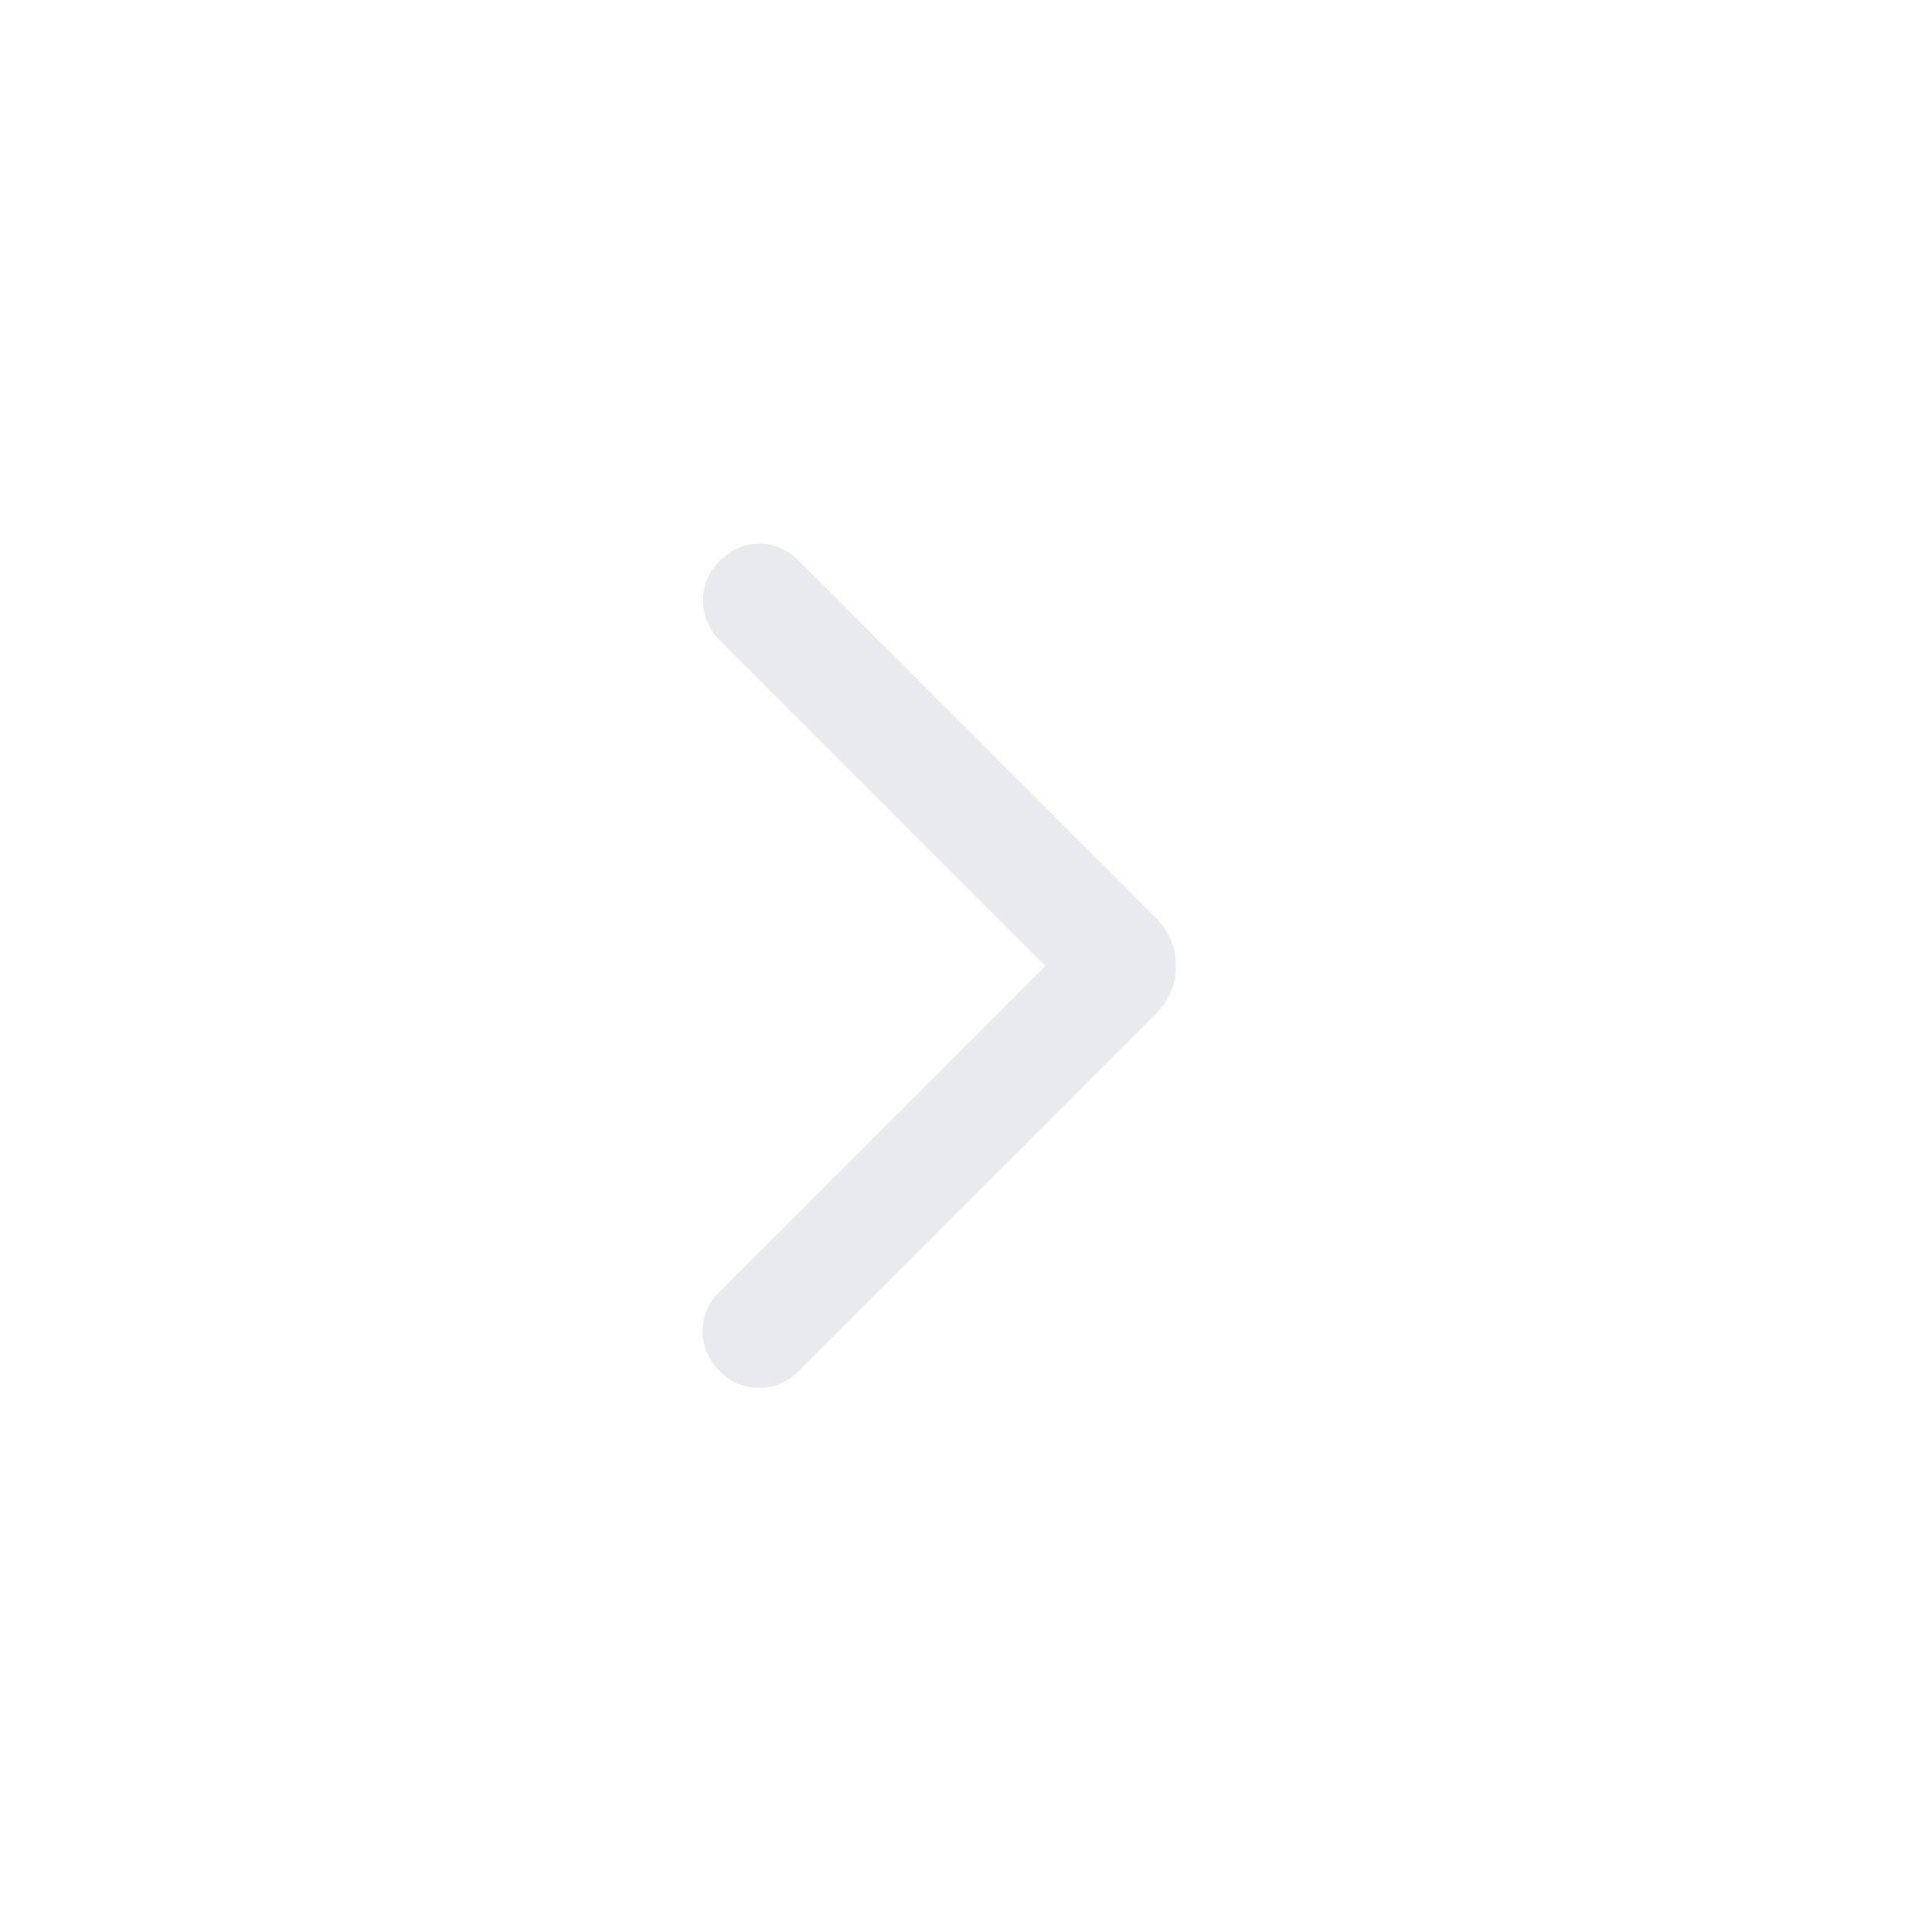
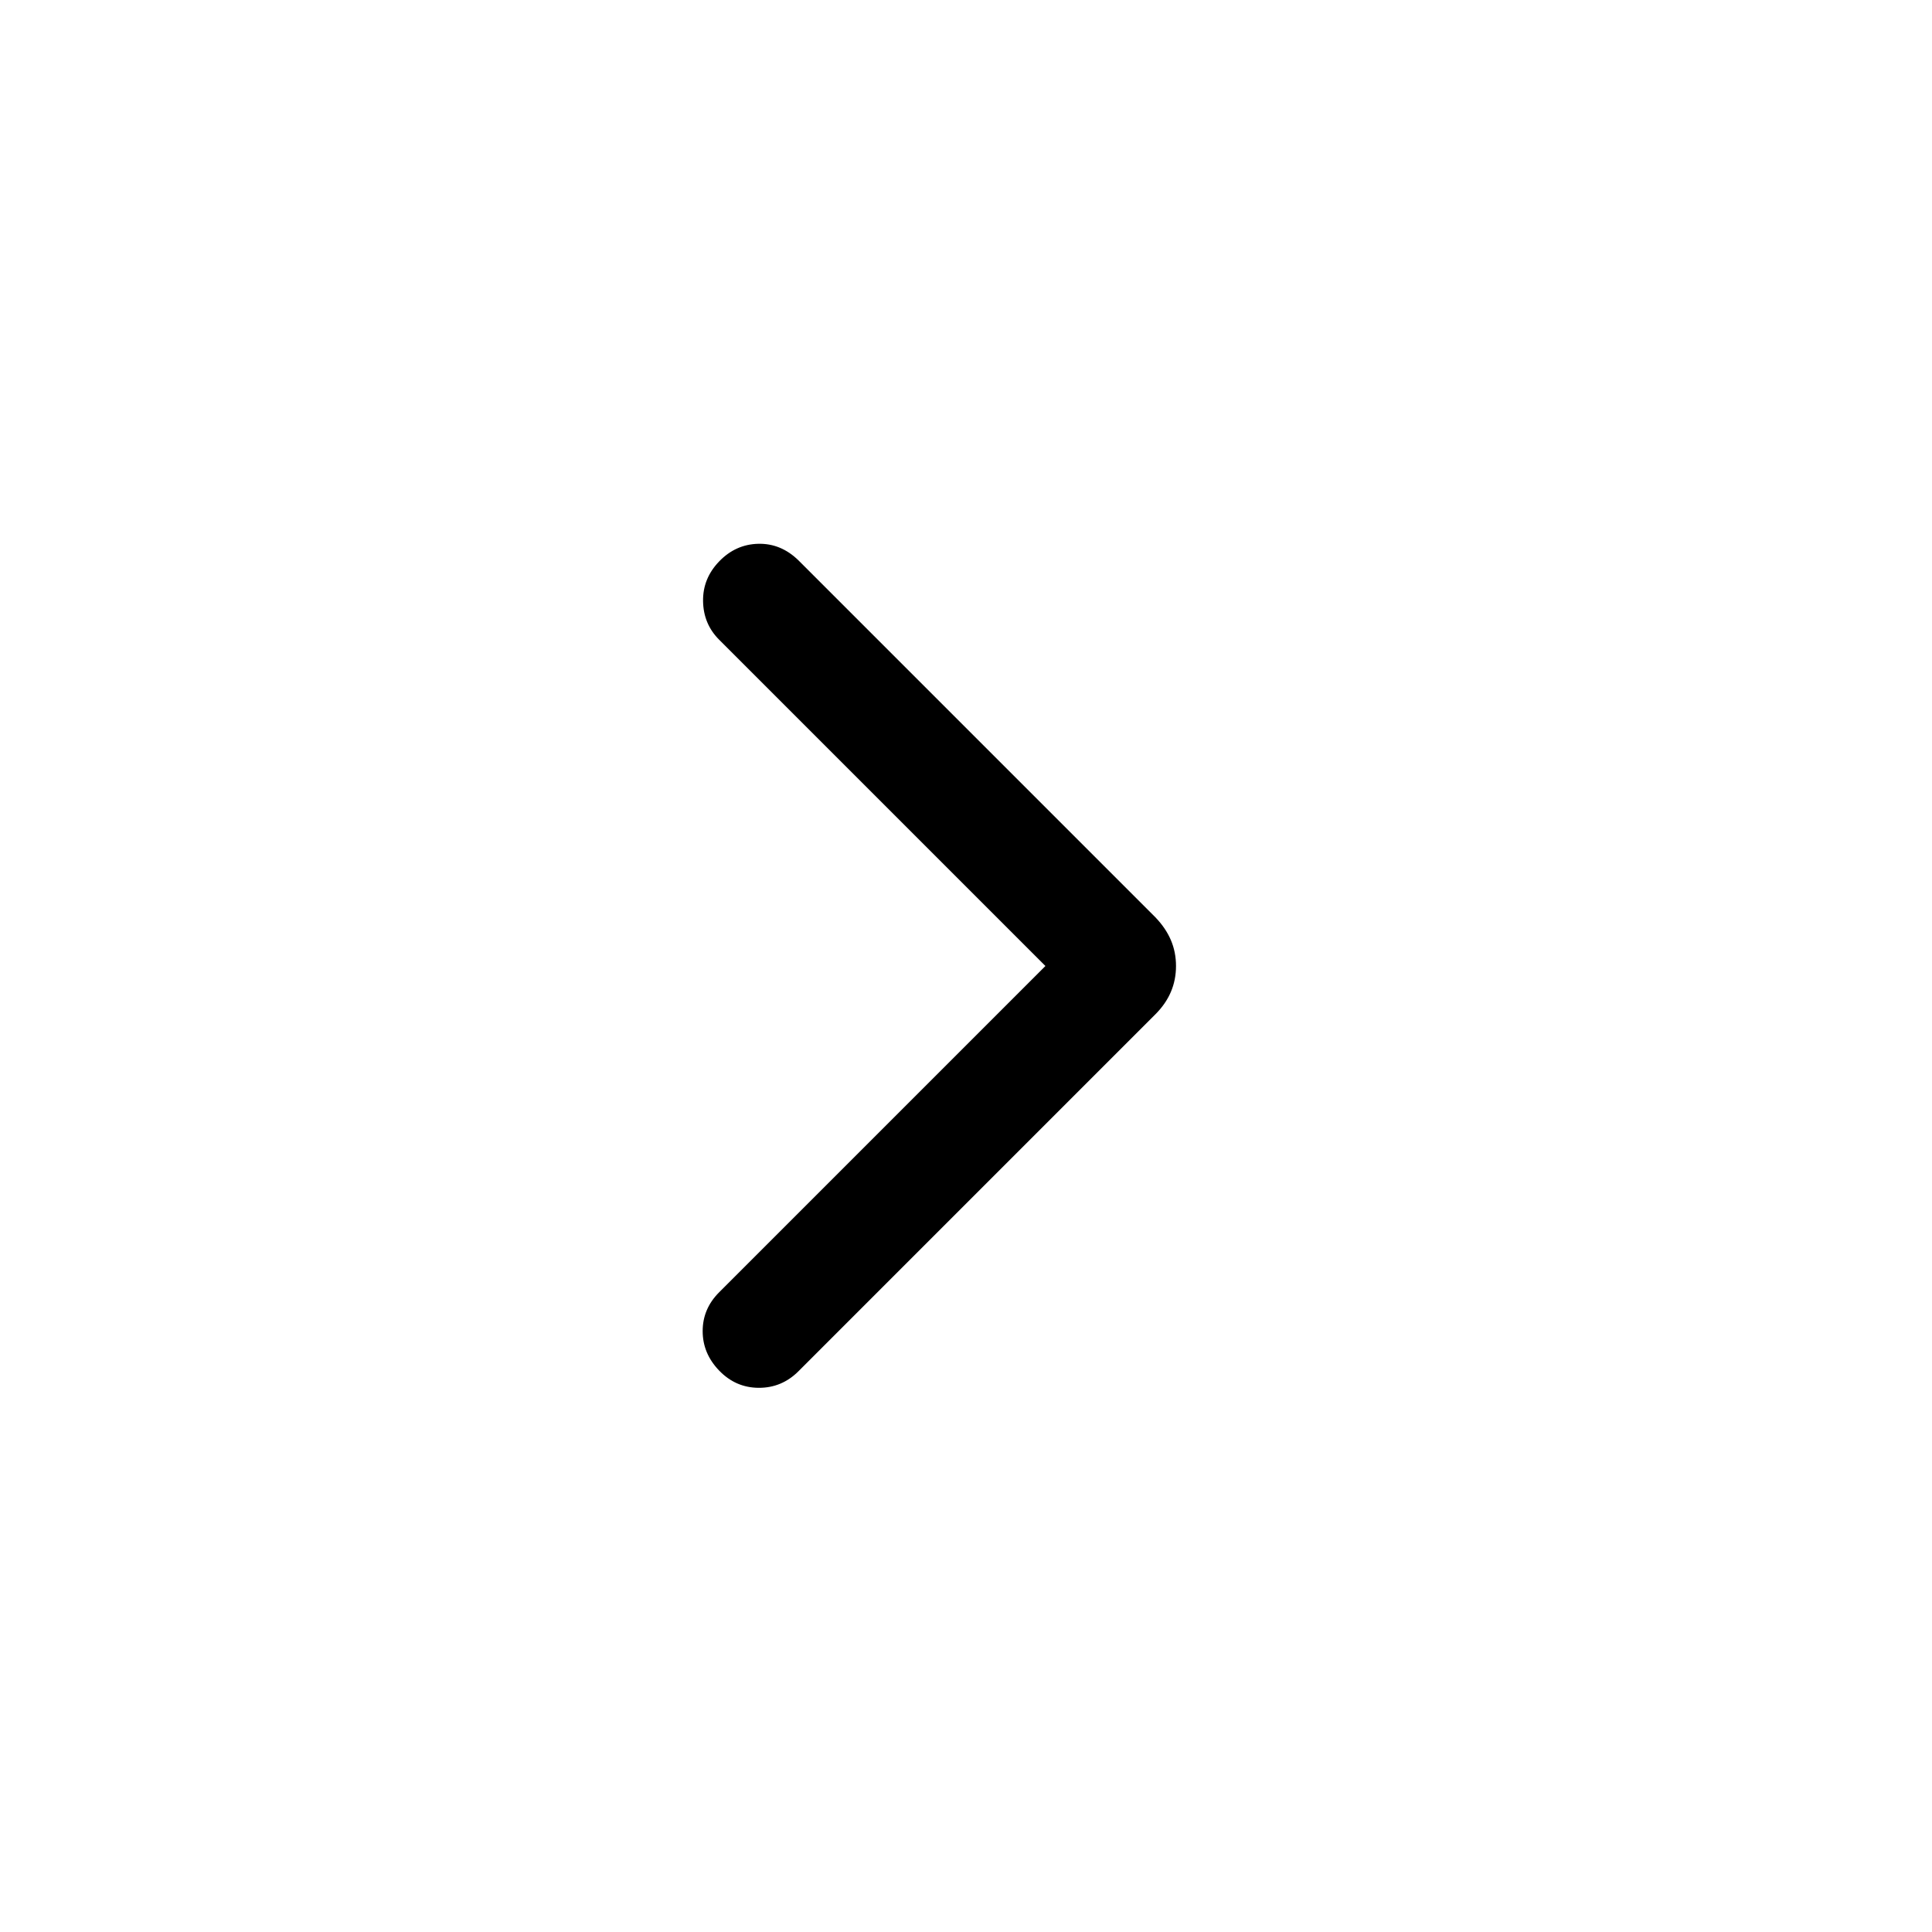
- <svg xmlns="http://www.w3.org/2000/svg" height="24px" viewBox="0 -960 960 960" width="24px" fill="#e8eaed">
+ <svg xmlns="http://www.w3.org/2000/svg" height="24px" viewBox="0 -960 960 960" width="24px" fill="currentColor">
  <path d="M519.46-480 357.35-642.12q-7.81-7.8-8-19.11-.2-11.31 8-19.81 8.19-8.5 19.46-8.75 11.27-.25 19.96 8.25l177.34 177.35q5.12 5.31 7.68 11.29 2.56 5.98 2.56 12.9t-2.56 12.9q-2.56 5.98-7.68 11.1L396.77-278.65q-8.31 8.3-19.77 8.25-11.46-.06-19.65-8.56-8.2-8.5-8.2-19.62 0-11.11 8.2-19.3L519.46-480Z" />
</svg>
